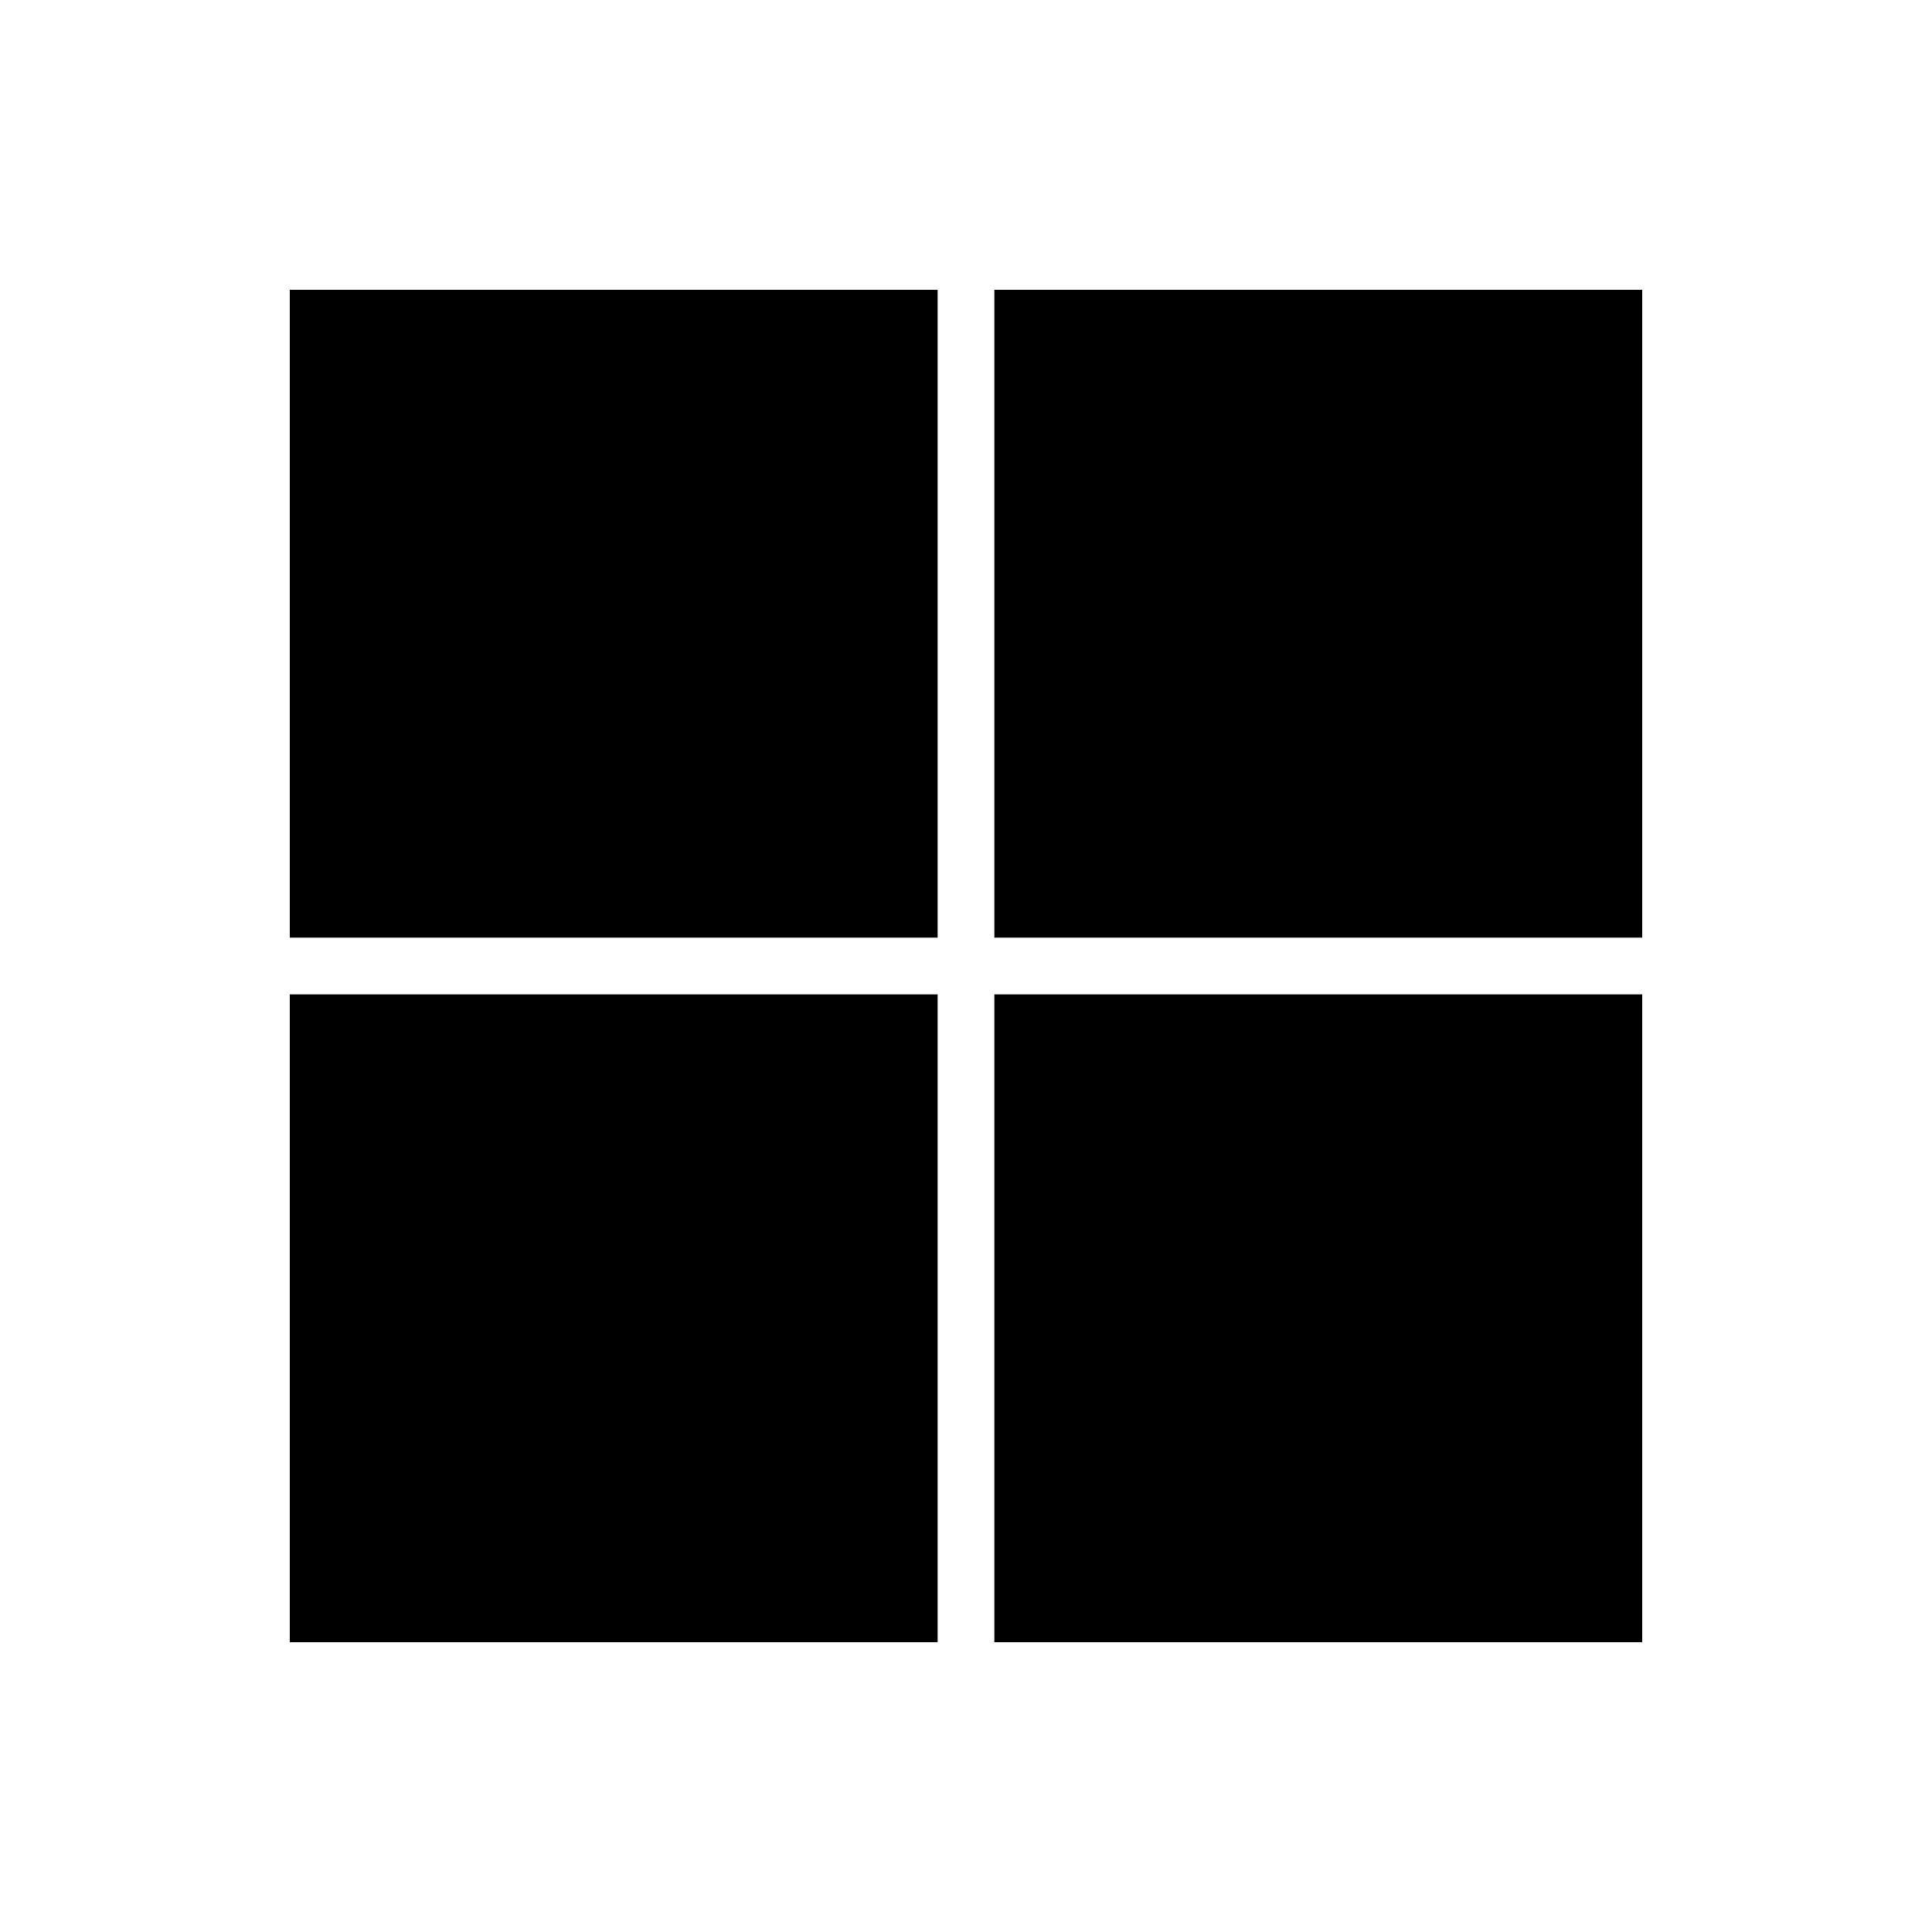
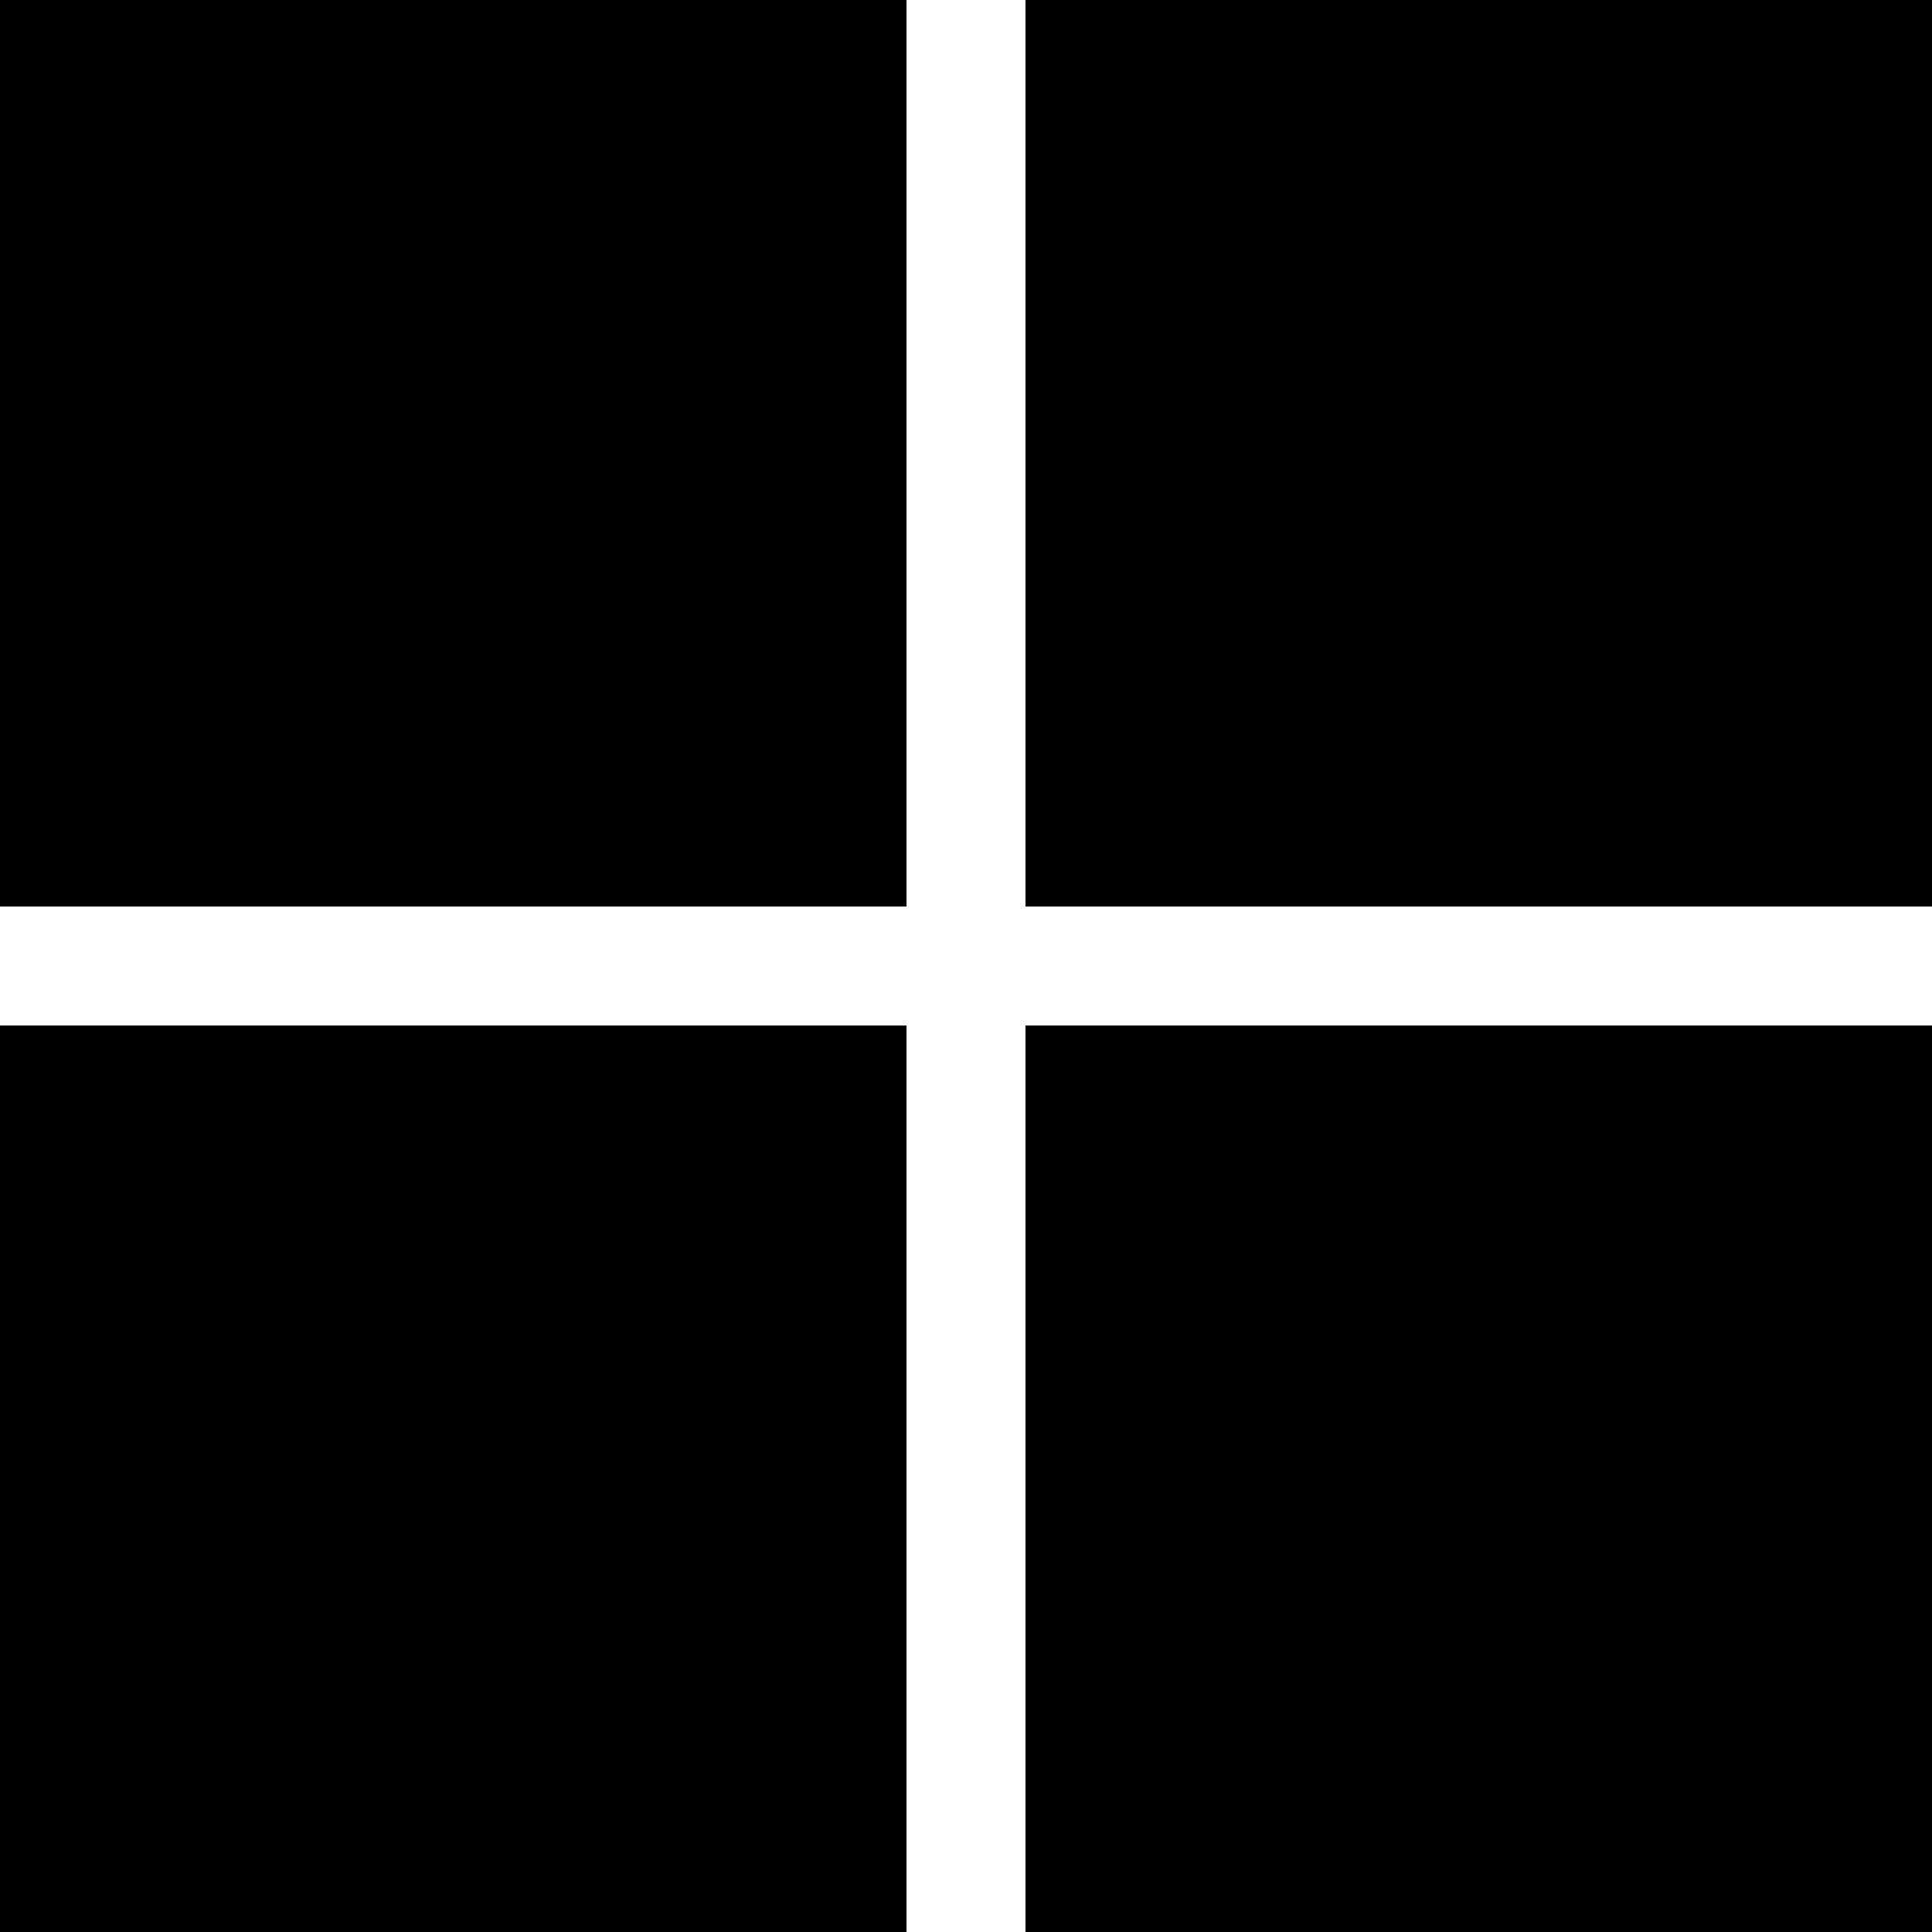
- <svg xmlns="http://www.w3.org/2000/svg" height="24px" viewBox="0 0 960 960" width="24px" fill="currentColor">
-   <g transform="scale(1.5)">
-     <path d="M96 96L310.6 96L310.6 310.6L96 310.6L96 96zM329.4 96L544 96L544 310.6L329.4 310.6L329.4 96zM96 329.4L310.6 329.4L310.6 544L96 544L96 329.4zM329.4 329.4L544 329.4L544 544L329.4 544L329.4 329.4z" />
-   </g>
+ <svg xmlns="http://www.w3.org/2000/svg" width="24" height="24" viewBox="0 0 24 24">
+   <path d="M11.261 0V11.261H0V0H11.261ZM11.261 12.739V24H0V12.739H11.261ZM24 0V11.261H12.739V0H24ZM24 12.739V24H12.739V12.739H24Z" />
</svg>
